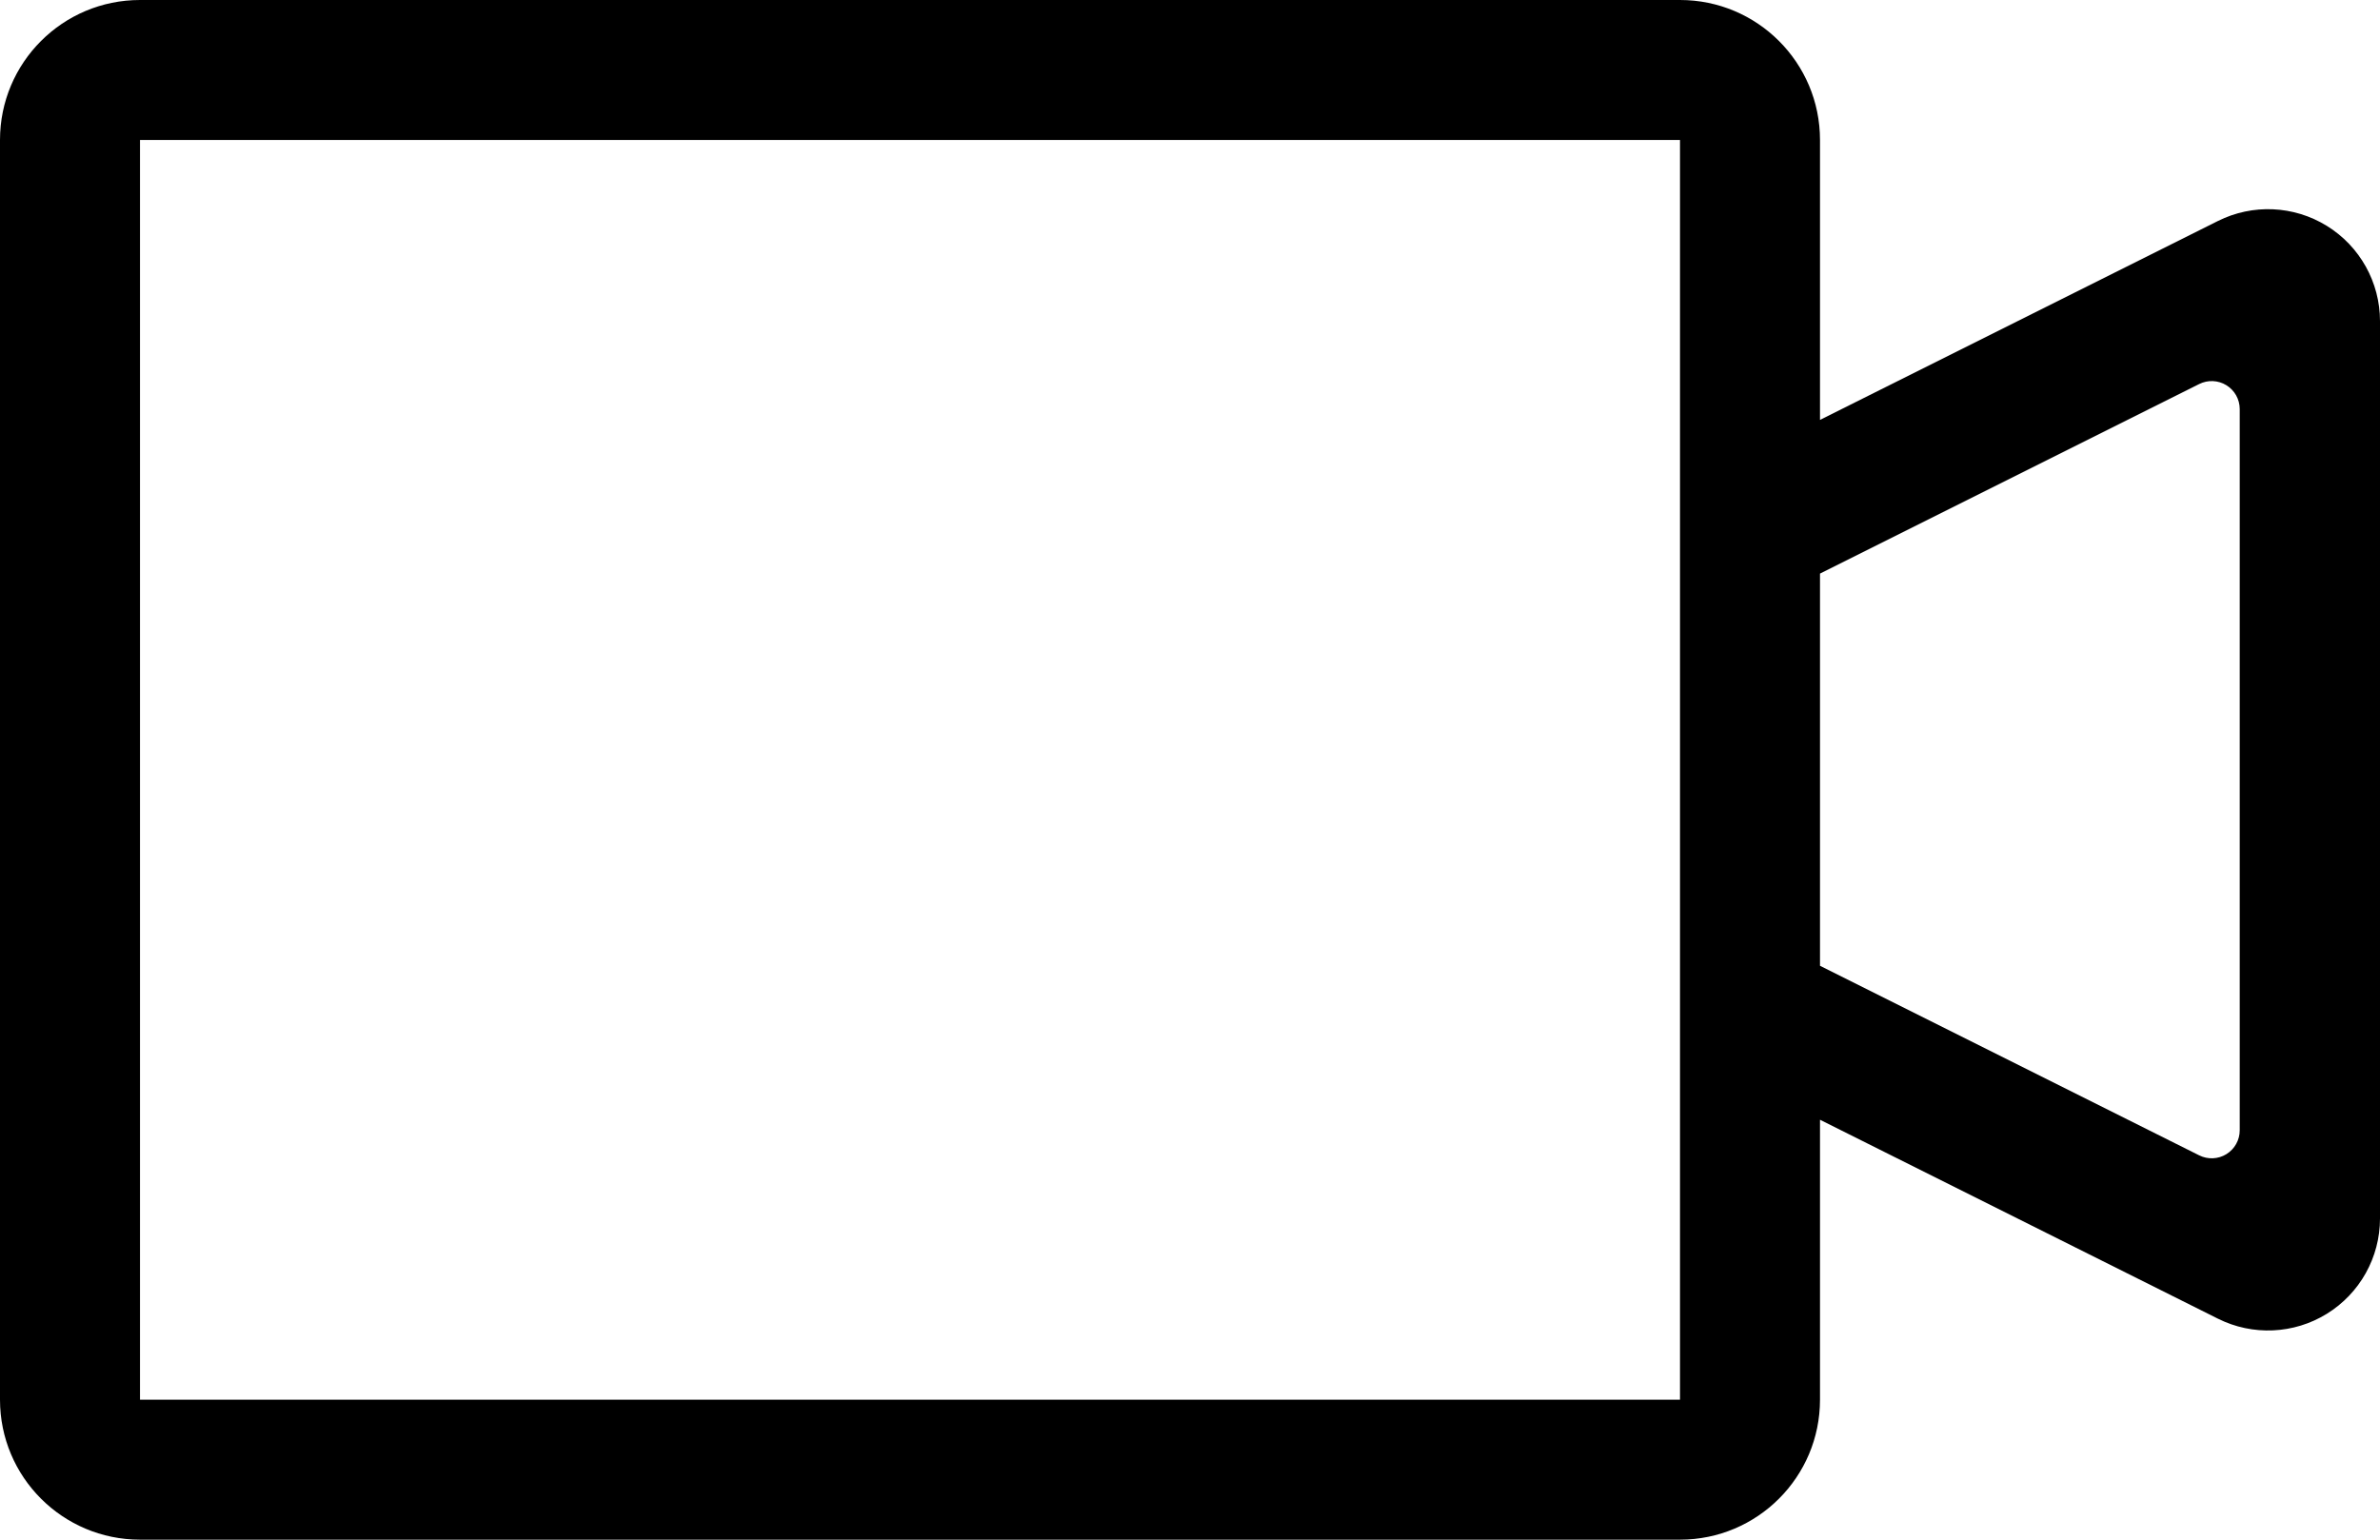
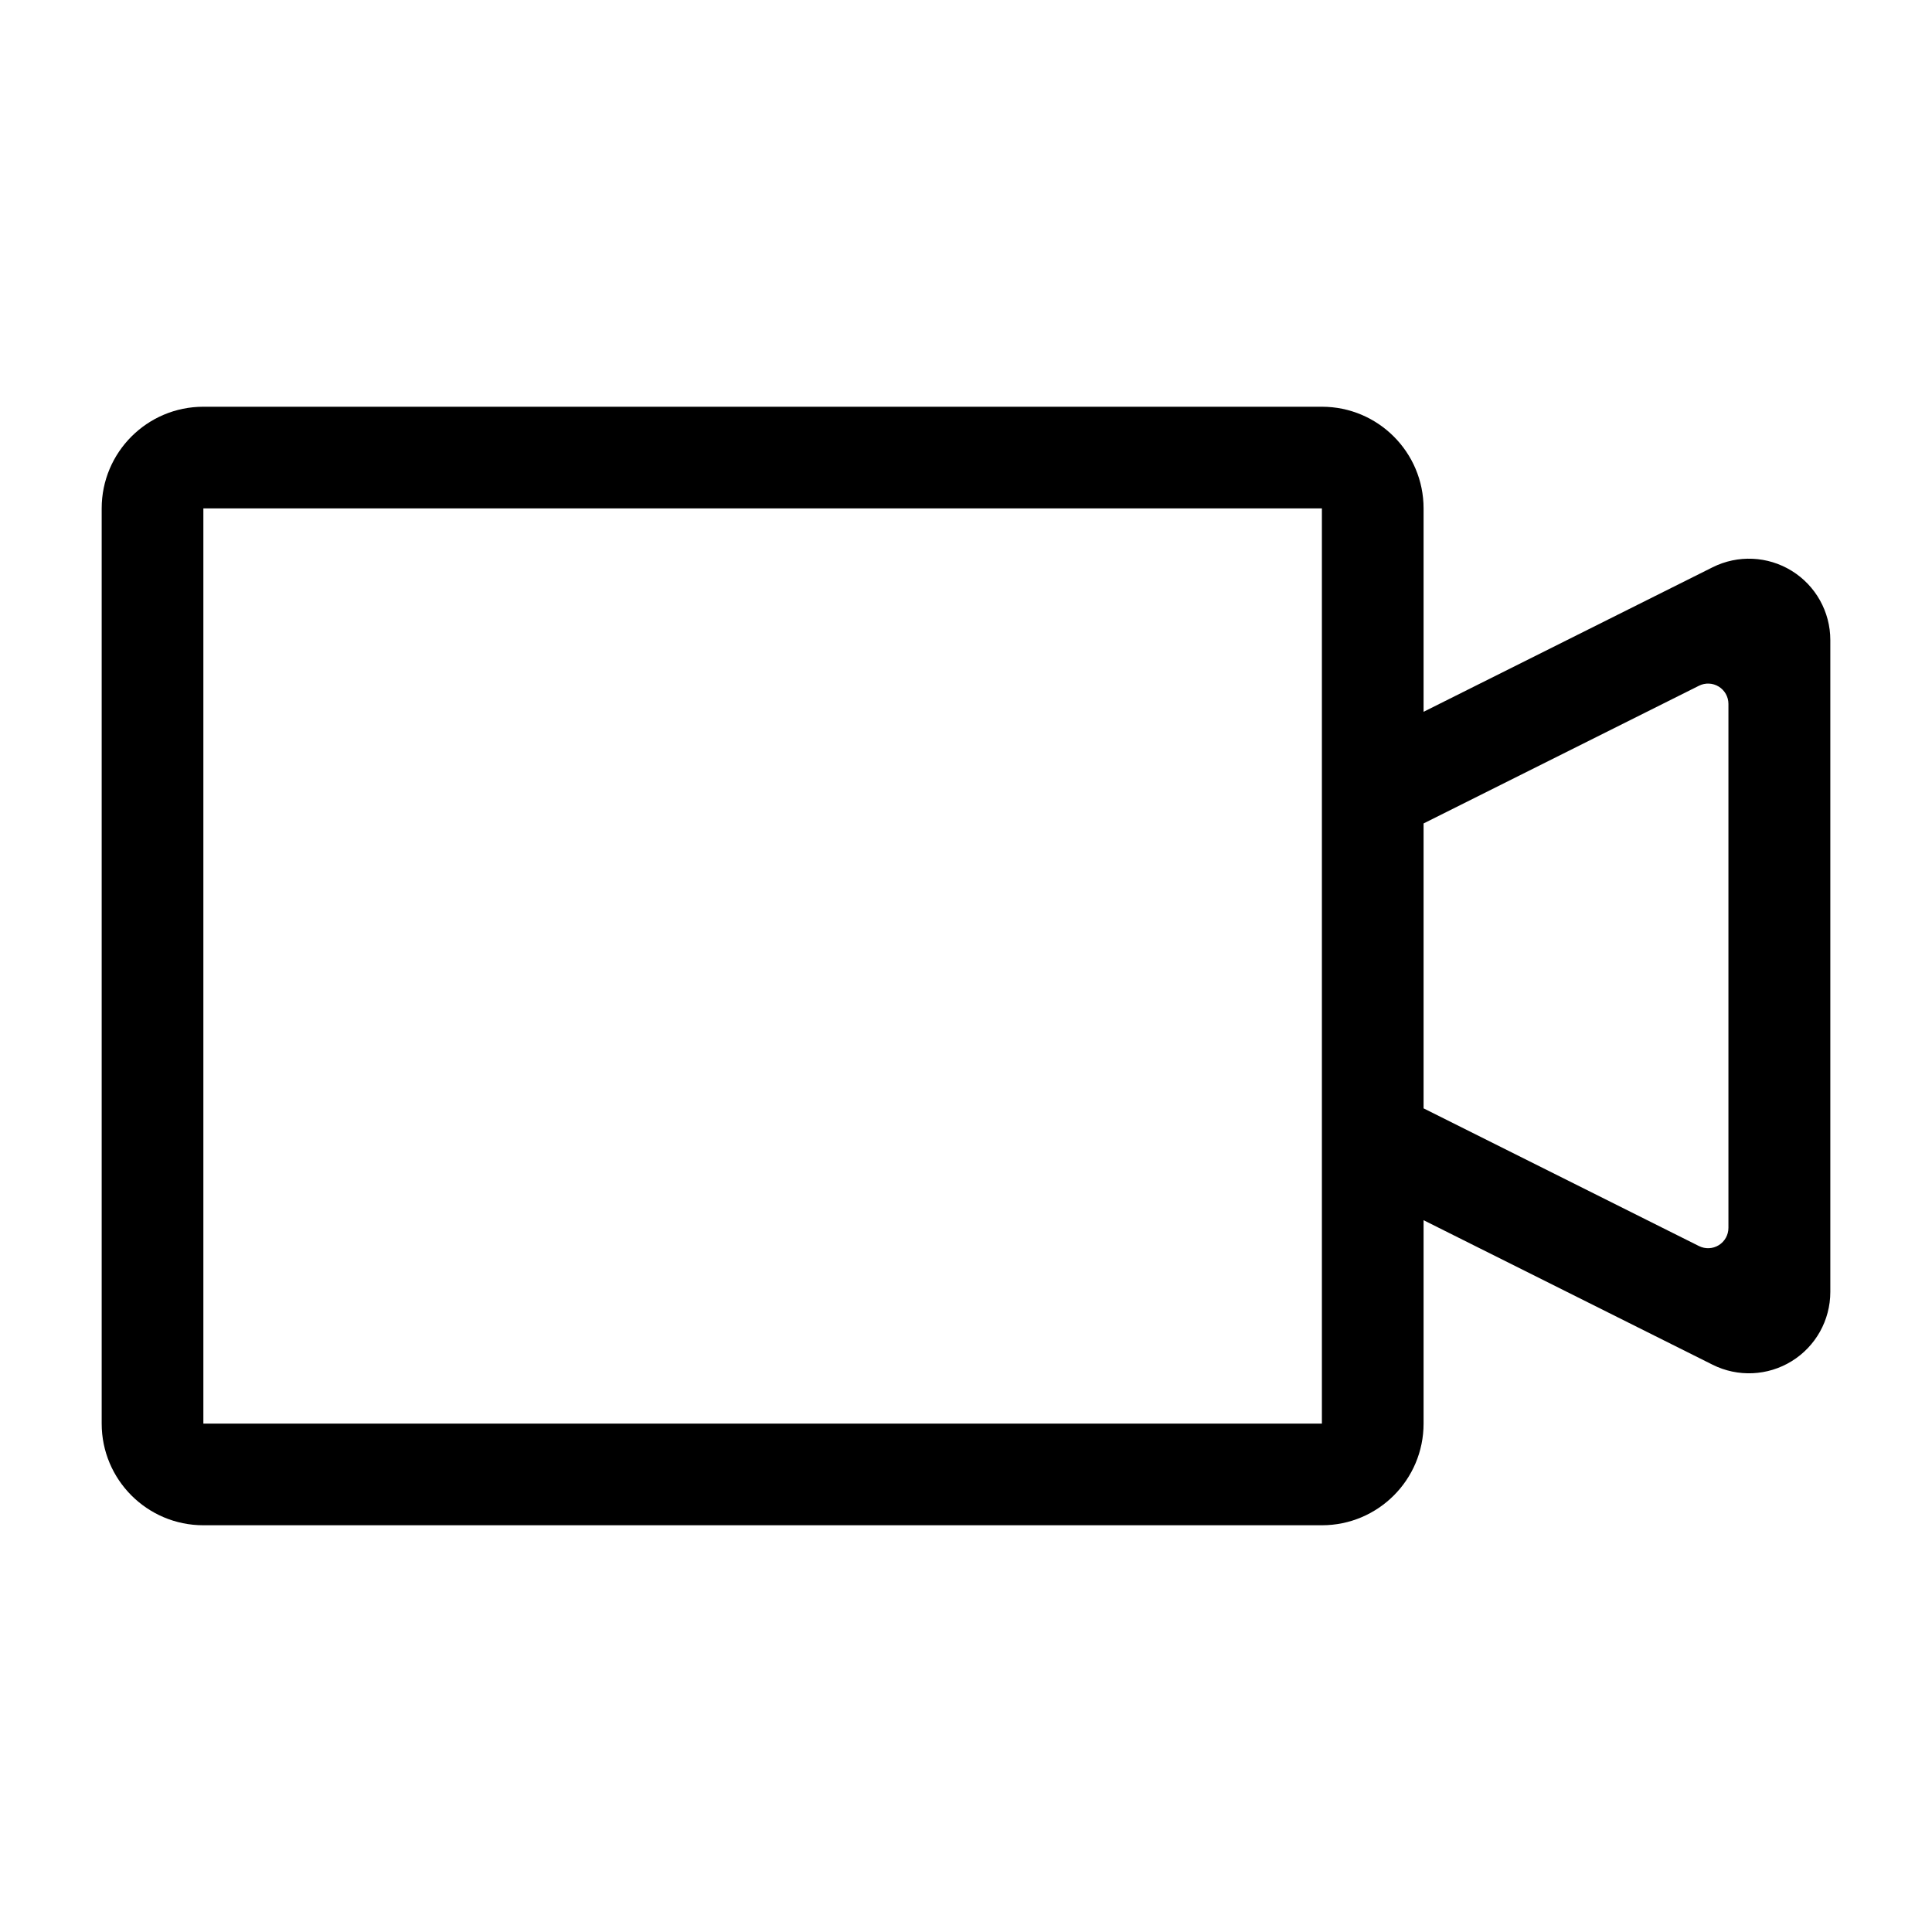
- <svg xmlns="http://www.w3.org/2000/svg" xmlns:xlink="http://www.w3.org/1999/xlink" width="17" height="11" viewBox="0 0 17 11">
+ <svg xmlns="http://www.w3.org/2000/svg" xmlns:xlink="http://www.w3.org/1999/xlink" viewBox="0 0 19 19">
  <defs>
    <path id="video-icon-path" d="M14 7l2.842-1.421A.8.8 0 0 1 18 6.294v6.412a.8.8 0 0 1-1.158.715L14 12v2a1 1 0 0 1-1 1H2a1 1 0 0 1-1-1V5a1 1 0 0 1 1-1h11a1 1 0 0 1 1 1v2zm0 3.9l2.708 1.354a.2.2 0 0 0 .29-.179V6.922a.2.2 0 0 0-.29-.178L14 8.098V10.9zM2 5v9h11V5H2z" />
  </defs>
-   <g fill-rule="evenodd" transform="translate(-1 -4)">
+   <g fill-rule="evenodd">
    <mask id="video-icon-mask">
      <use xlink:href="#video-icon-path" />
    </mask>
    <use fill-rule="nonzero" xlink:href="#video-icon-path" />
    <g mask="url(#video-icon-mask)">
      <path d="M1 1h17v17H1z" />
    </g>
  </g>
</svg>
